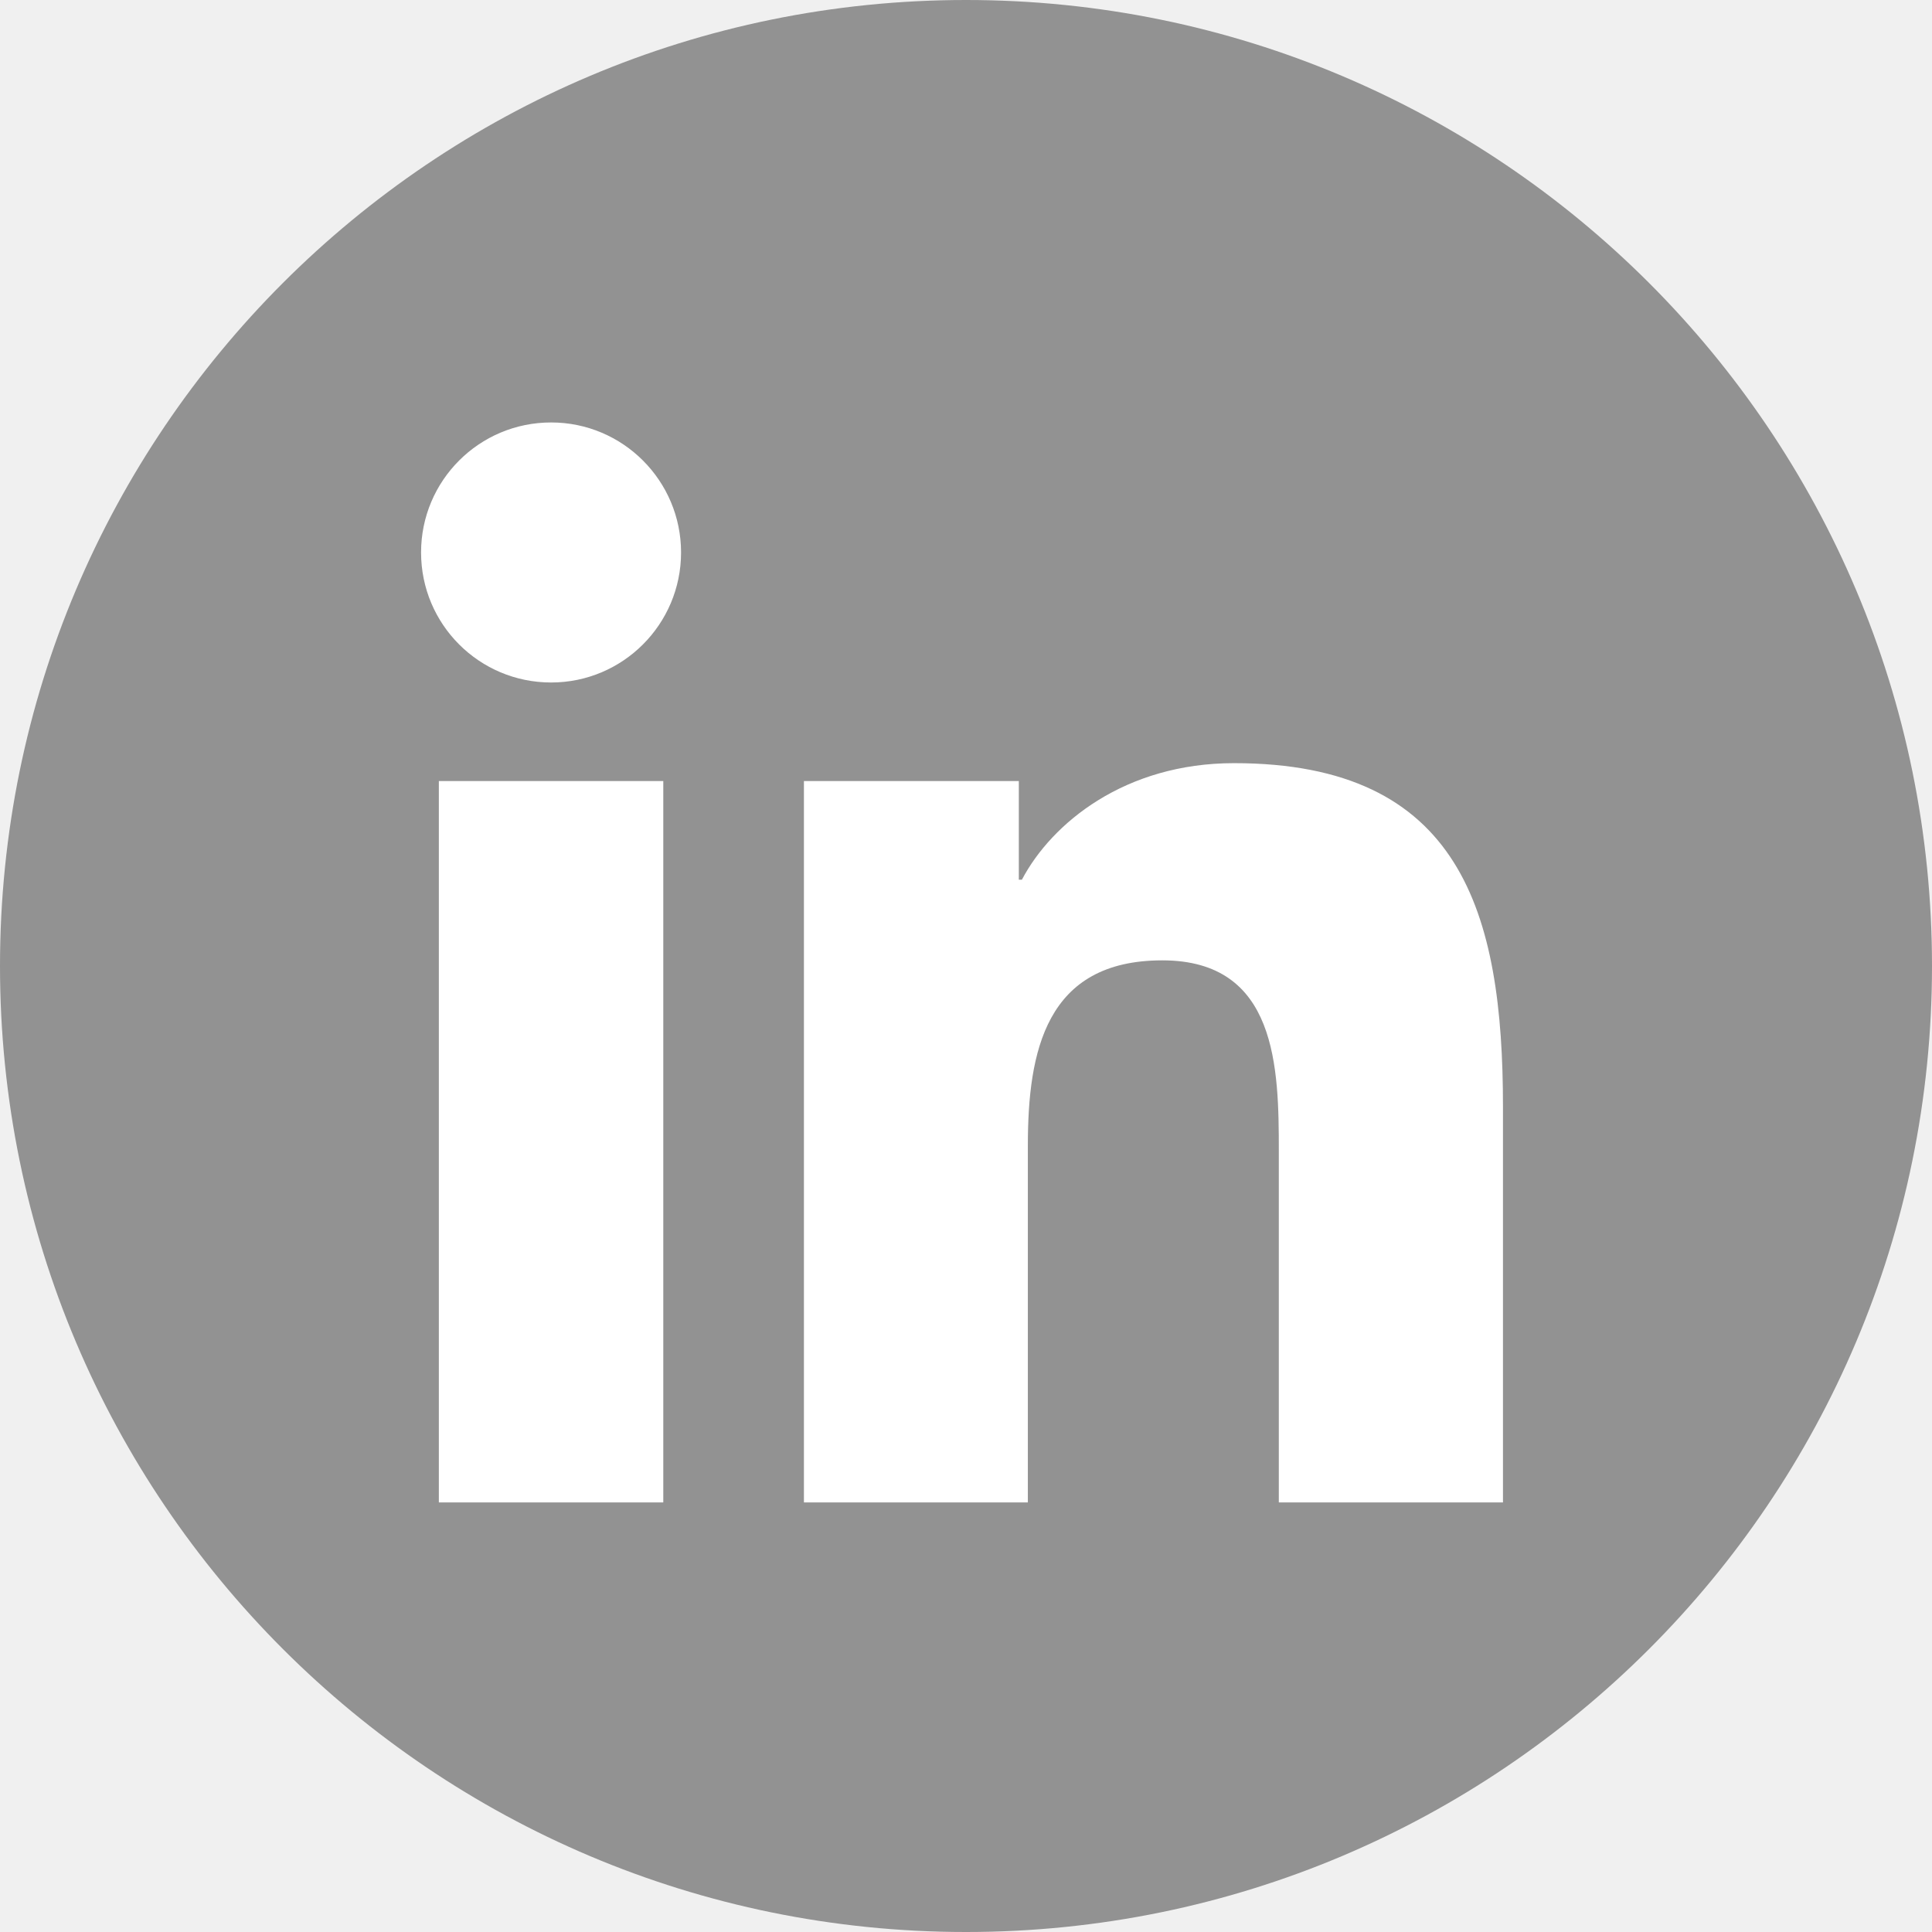
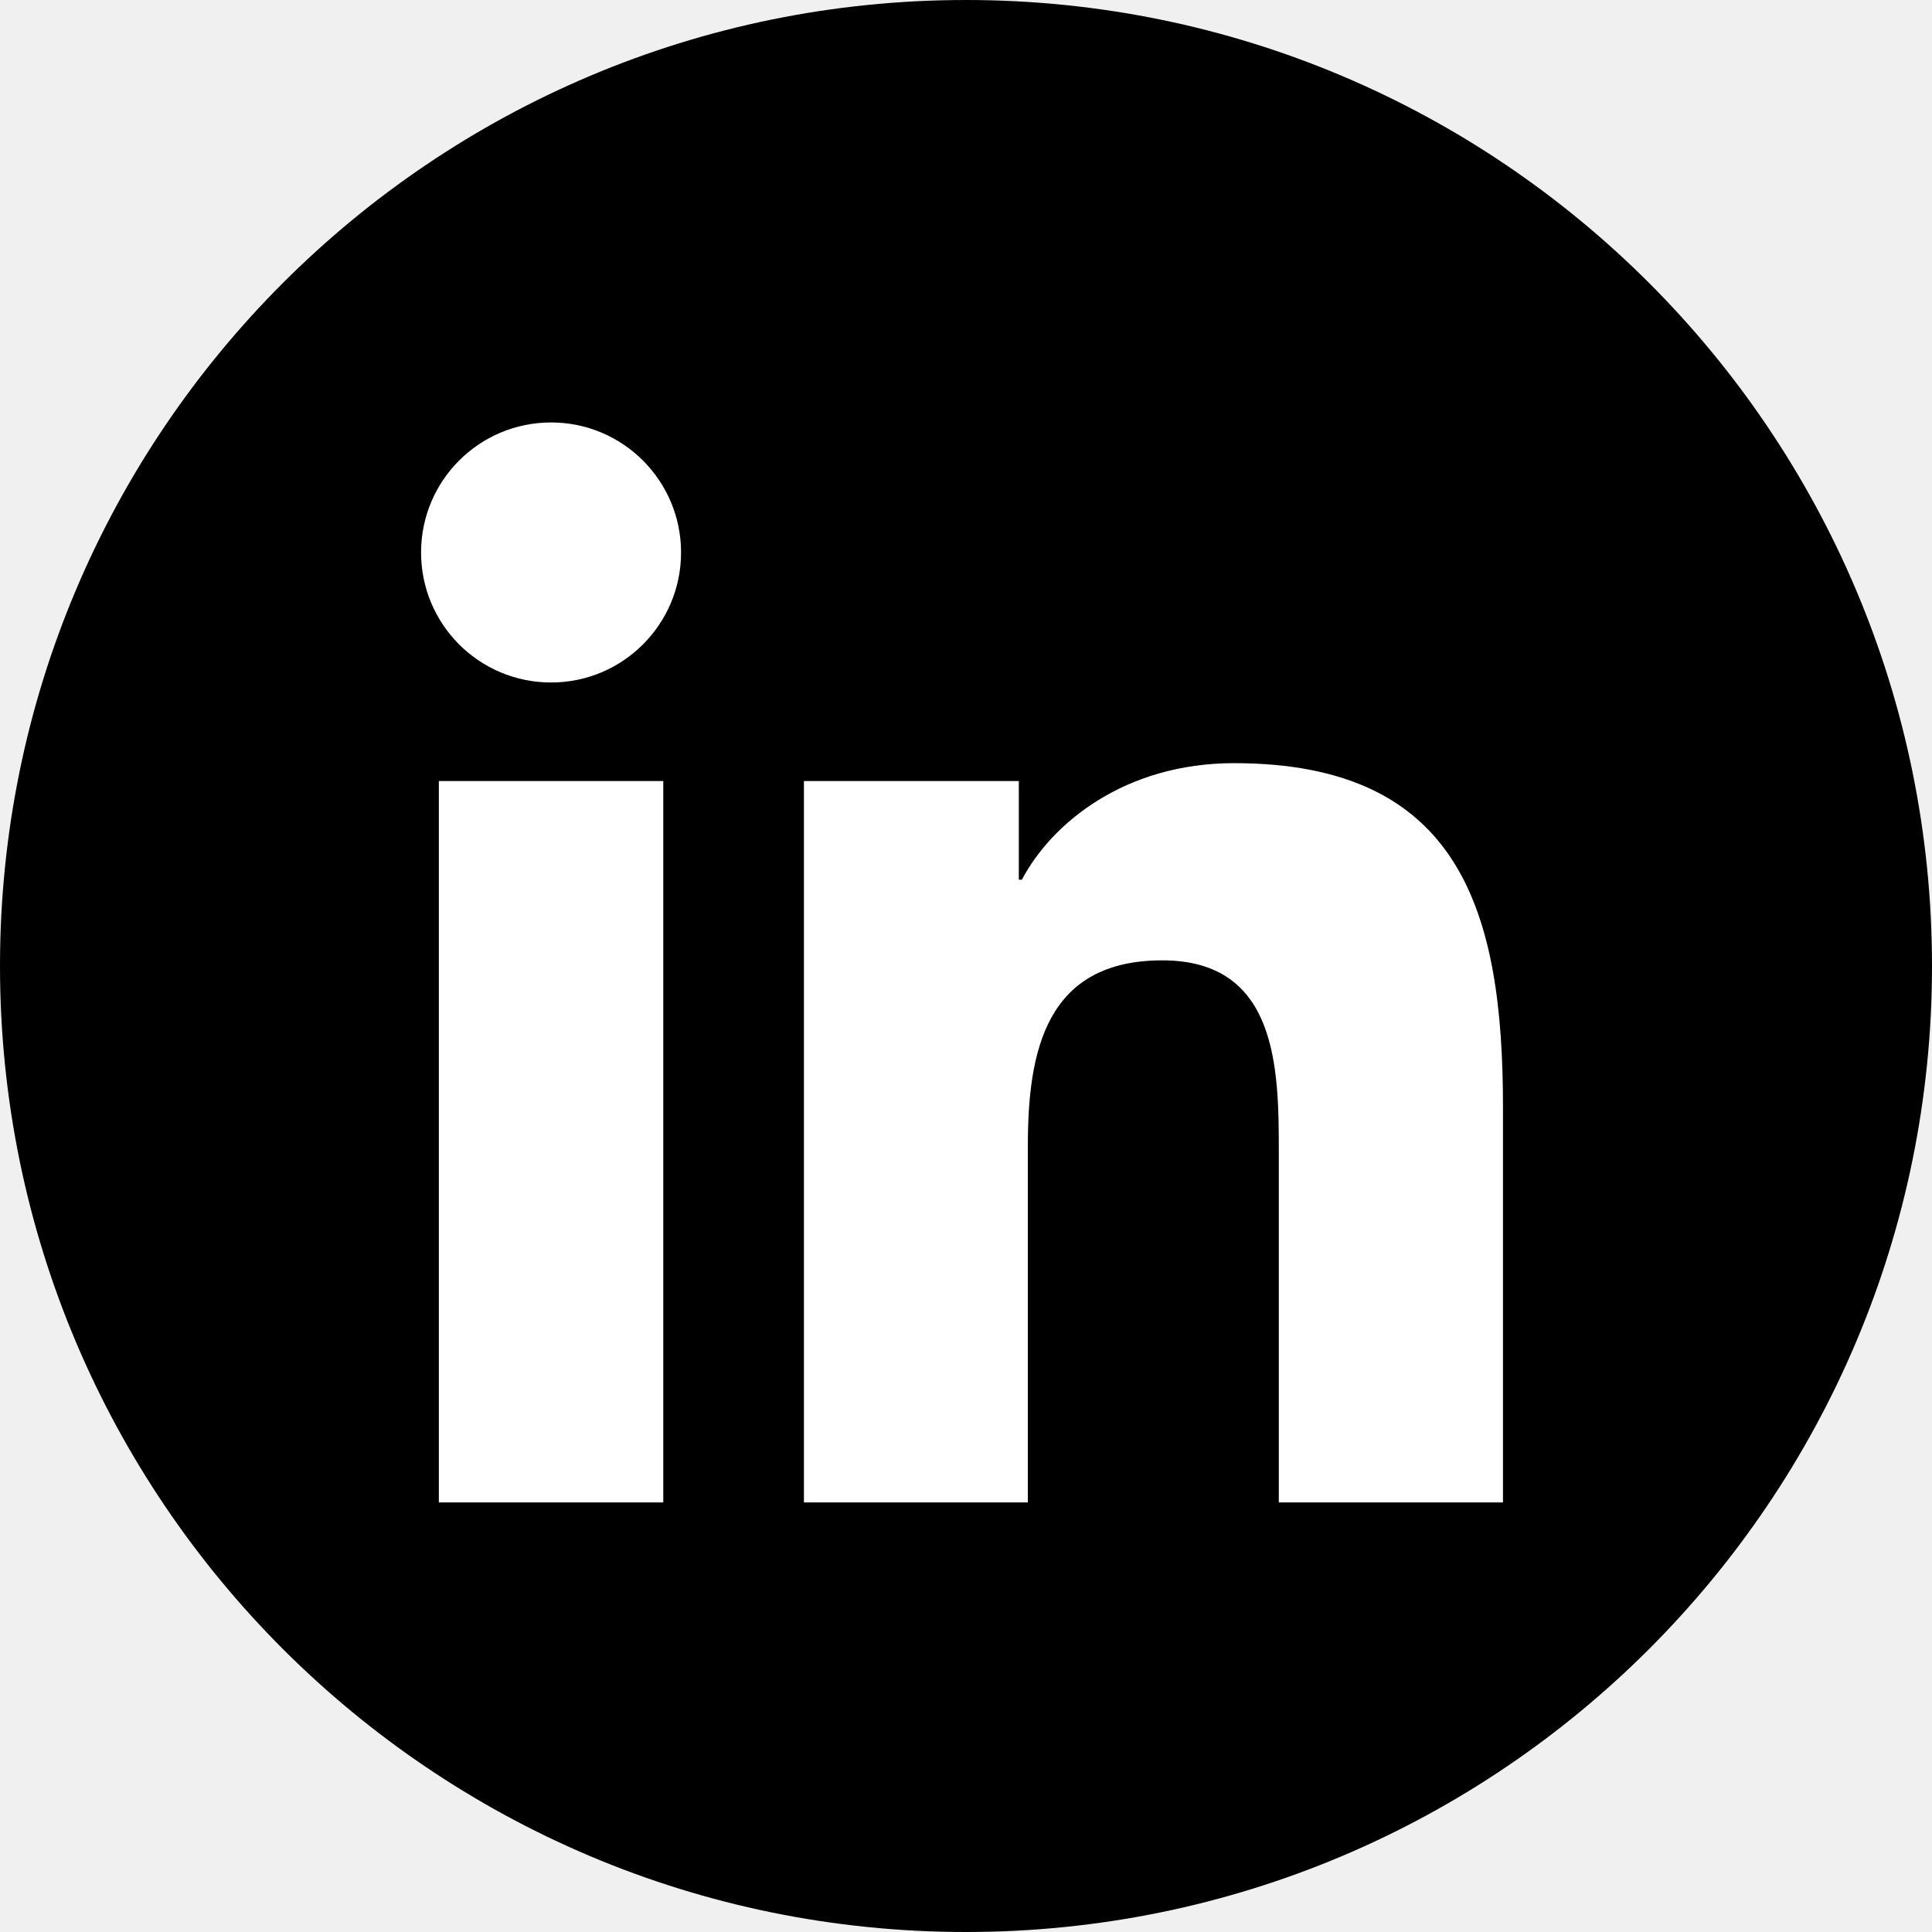
<svg xmlns="http://www.w3.org/2000/svg" version="1.1" id="Linkedin" x="0px" y="0px" viewBox="0 0 128 128" enable-background="new 0 0 128 128" xml:space="preserve">
  <g>
-     <circle id="linkedin-back" fill="#929292" cx="64" cy="64" r="64" />
+     <circle id="linkedin-back" fill="#000000" cx="64" cy="64" r="64" />
    <g id="linkedin-linkedin">
      <path fill="#FFFFFF" d="M29.075,51.747h14.869V99.54H29.075V51.747z M36.514,27.989c4.751,0,8.608,3.859,8.608,8.614    c0,4.755-3.857,8.614-8.608,8.614c-4.771,0-8.617-3.859-8.617-8.614C27.896,31.849,31.743,27.989,36.514,27.989" />
      <path fill="#FFFFFF" d="M53.262,51.747H67.5v6.534h0.204c1.98-3.757,6.827-7.72,14.054-7.72    c15.039,0,17.818,9.896,17.818,22.767V99.54H84.725V76.298c0-5.542-0.096-12.672-7.719-12.672    c-7.729,0-8.908,6.04-8.908,12.275V99.54H53.262V51.747z" />
    </g>
  </g>
</svg>
